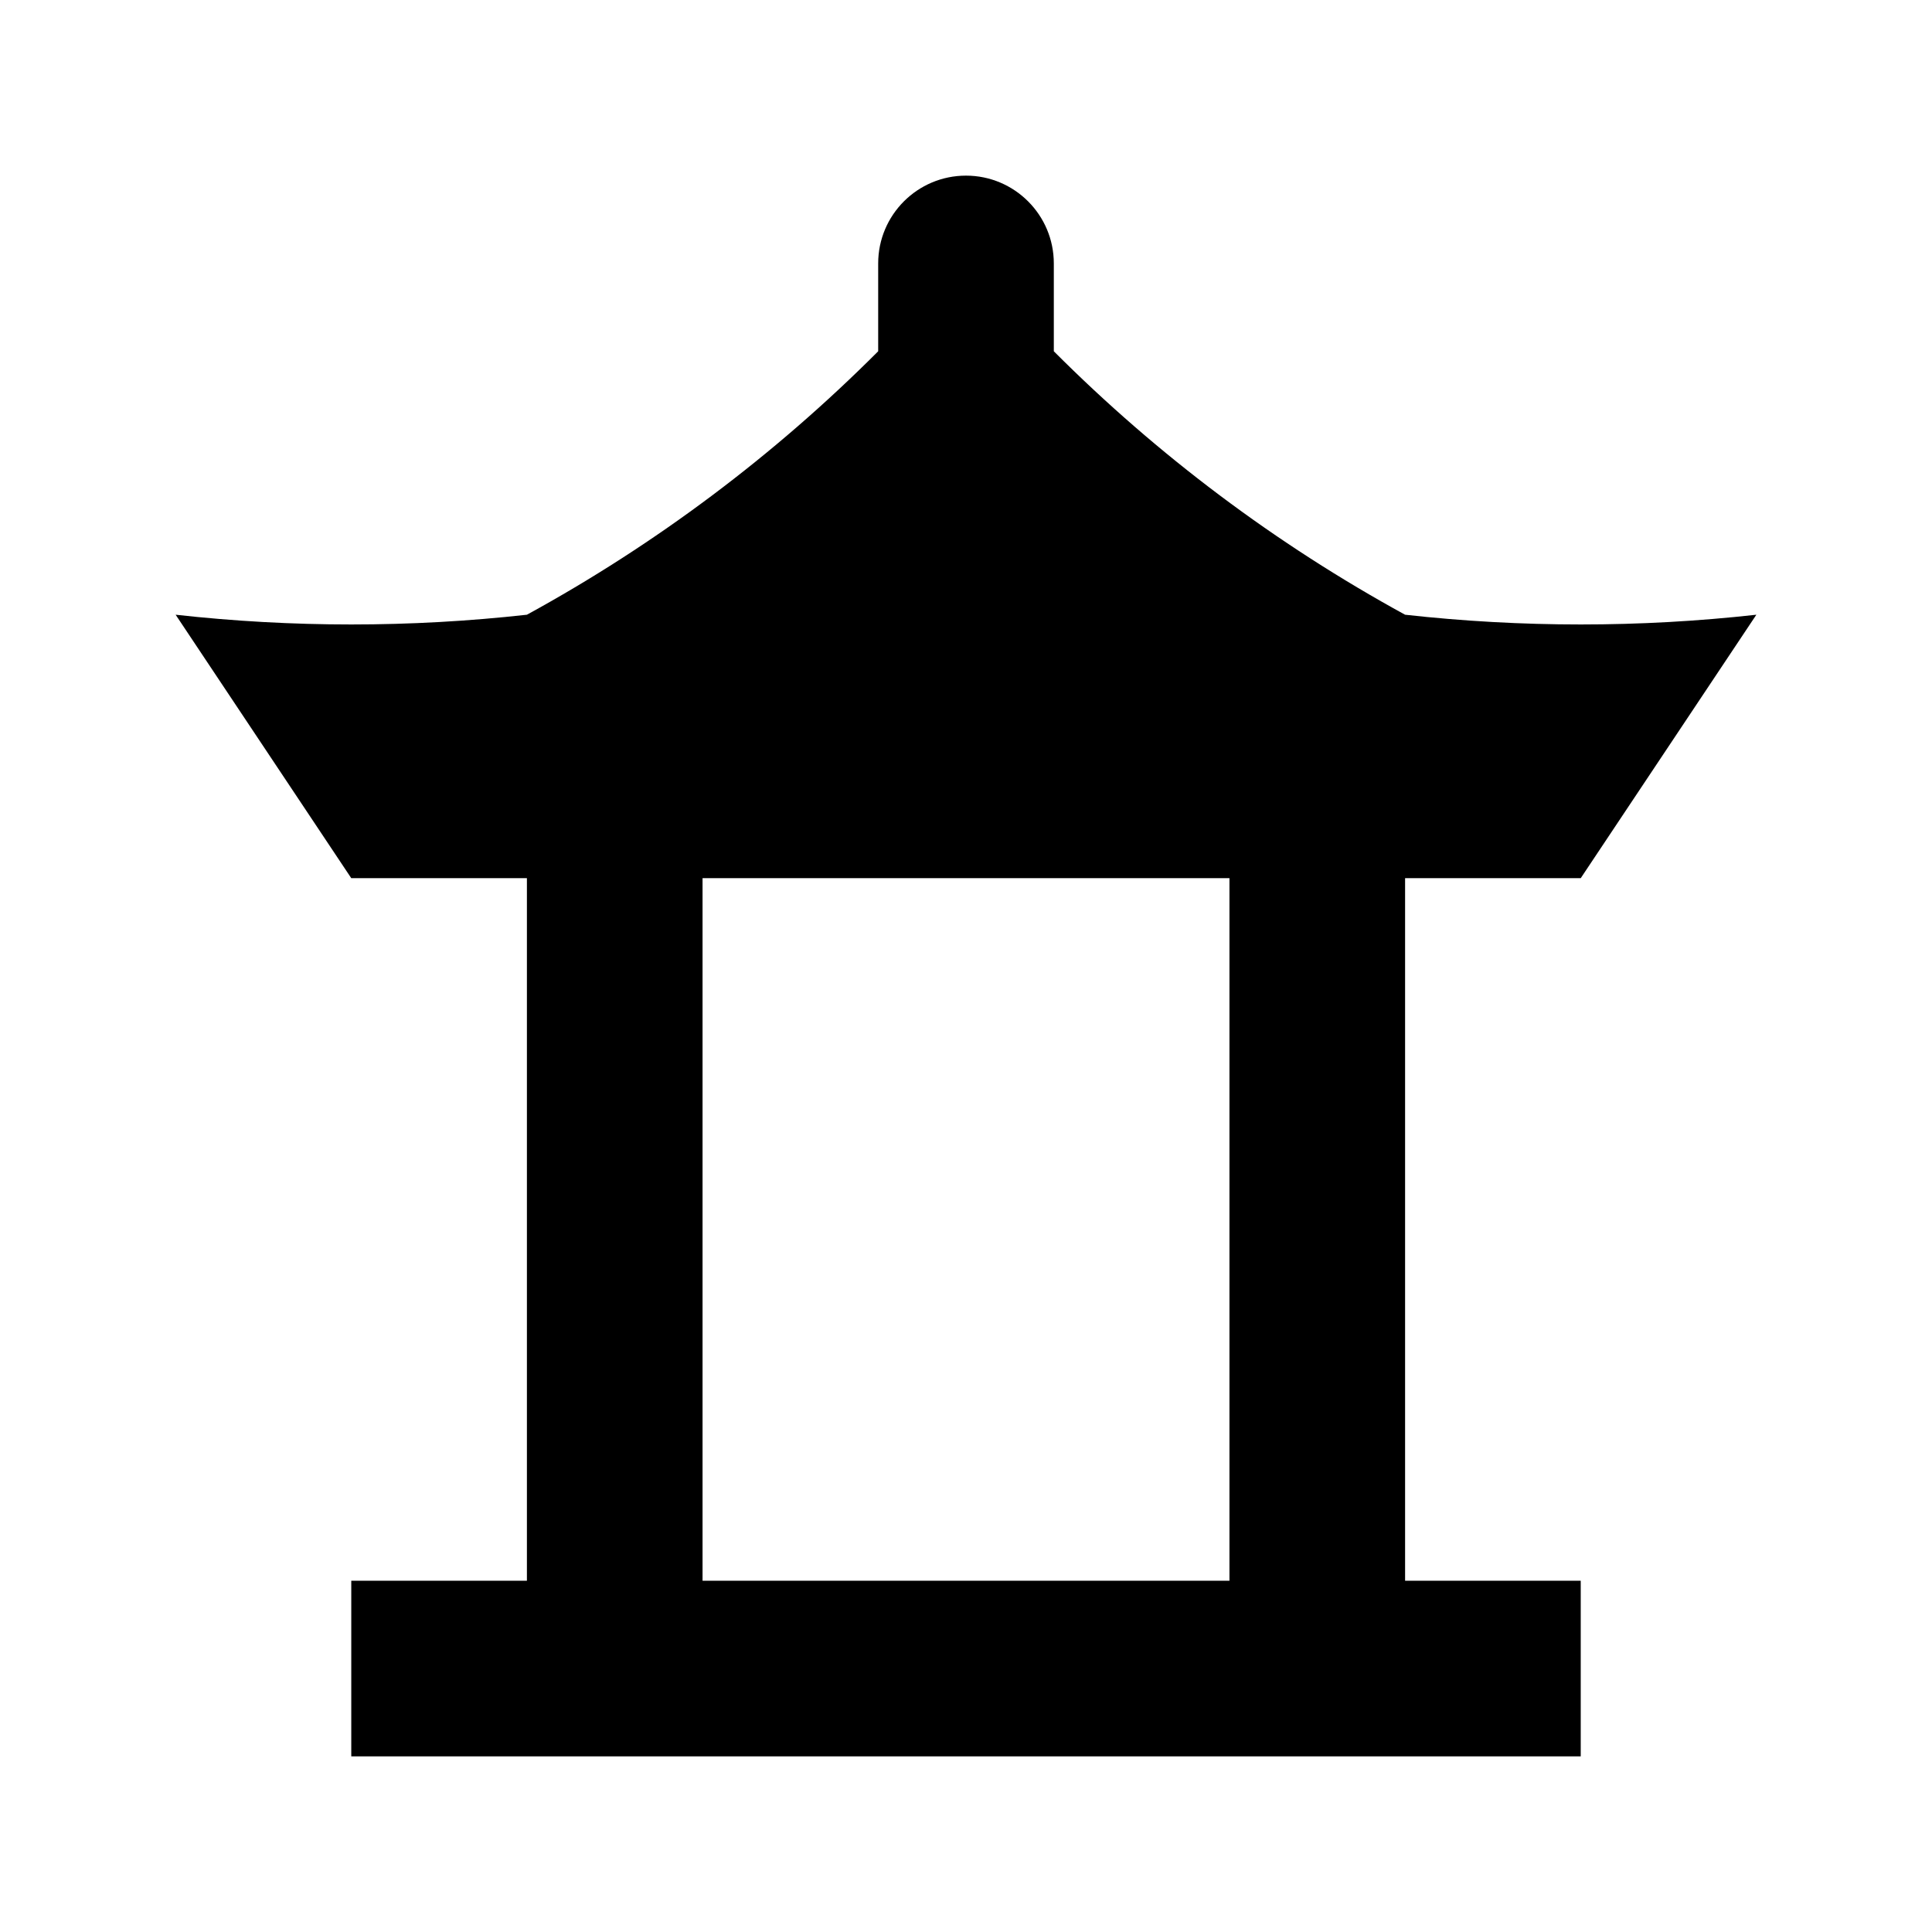
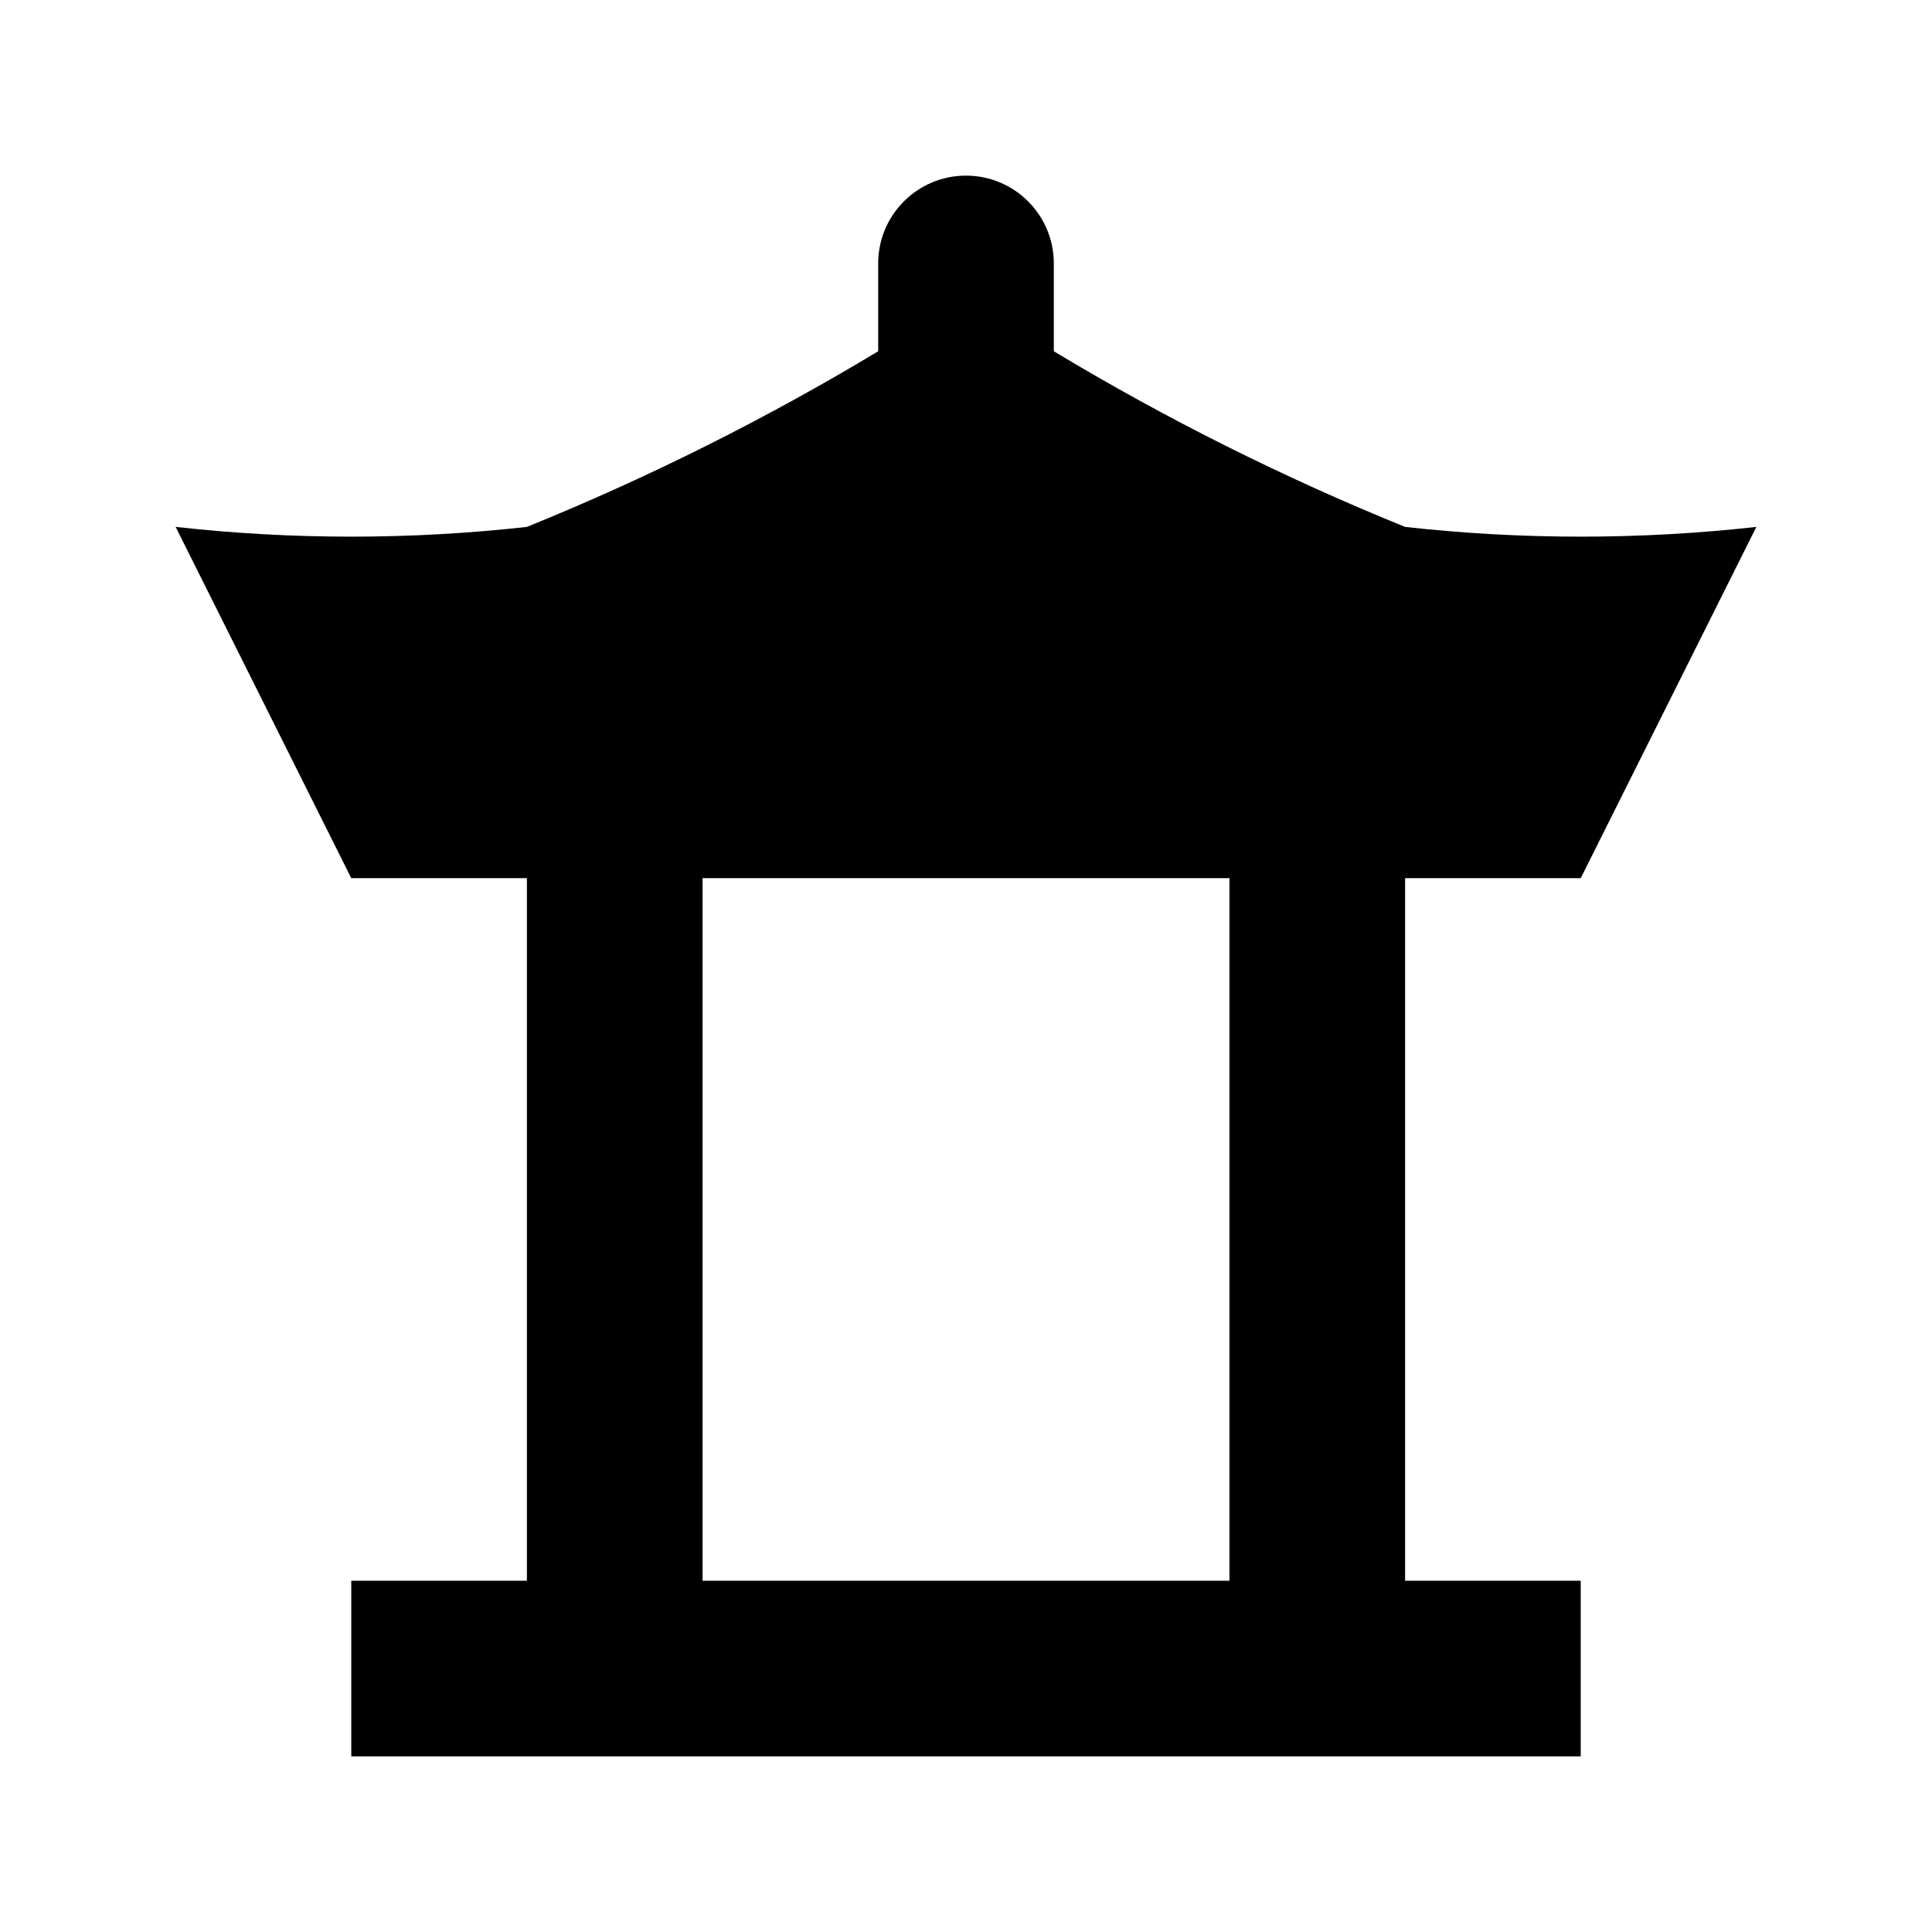
<svg xmlns="http://www.w3.org/2000/svg" width="11" height="11" viewBox="0 0 11 11">
-   <path d="M9,5l1-1.5a9.042,9.042,0,0,1-2,0A8.781,8.781,0,0,1,6,2V1.5a.5.5,0,0,0-1,0V2A8.781,8.781,0,0,1,3,3.5a9.042,9.042,0,0,1-2,0L2,5H3V9H2v1H9V9H8V5ZM7,9H4V5H7Z" />
+   <path d="M9,5l1-2A9.042,9.042,0,0,1,8,3,14.316,14.316,0,0,1,6,2V1.5a.5.5,0,0,0-1,0V2A14.316,14.316,0,0,1,3,3,9.042,9.042,0,0,1,1,3L2,5H3V9H2v1H9V9H8V5ZM7,9H4V5H7Z" />
</svg>
